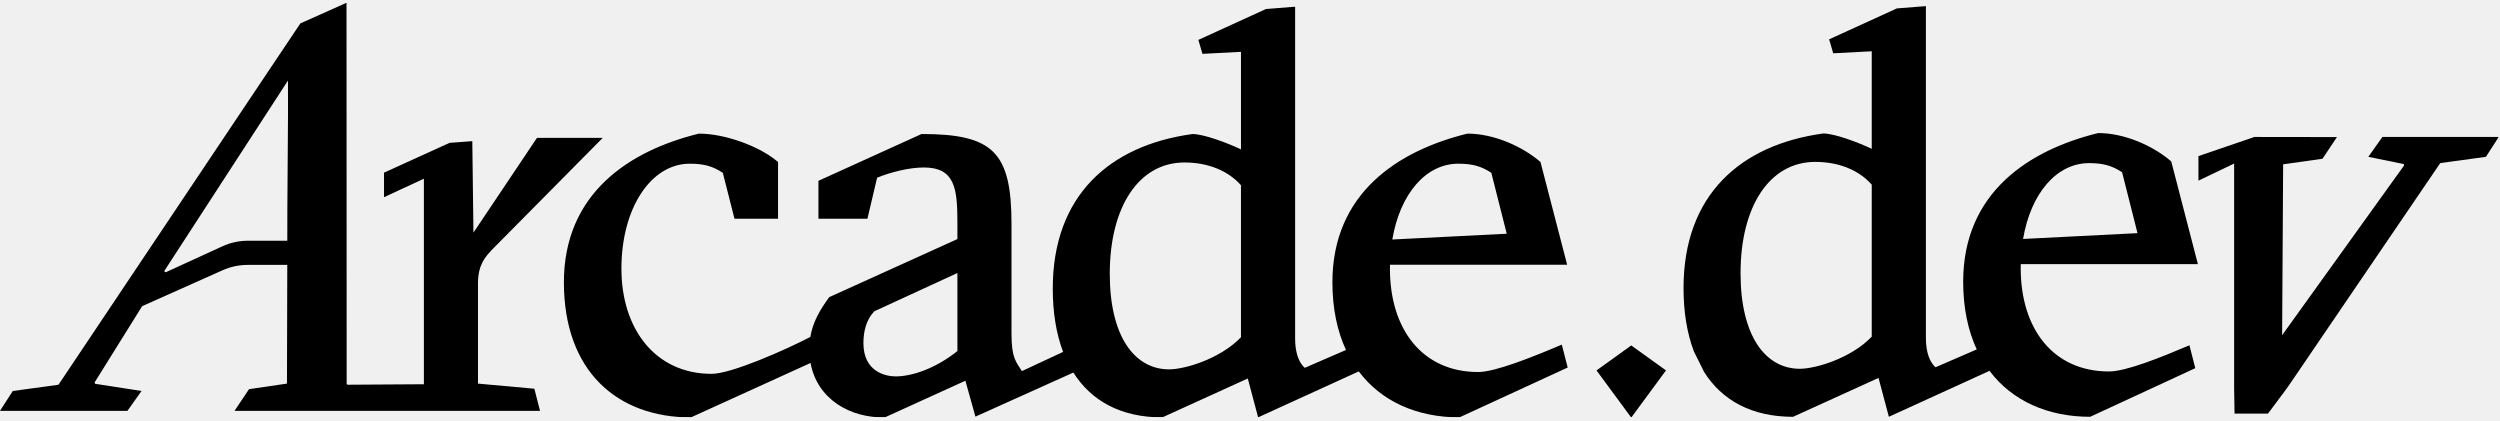
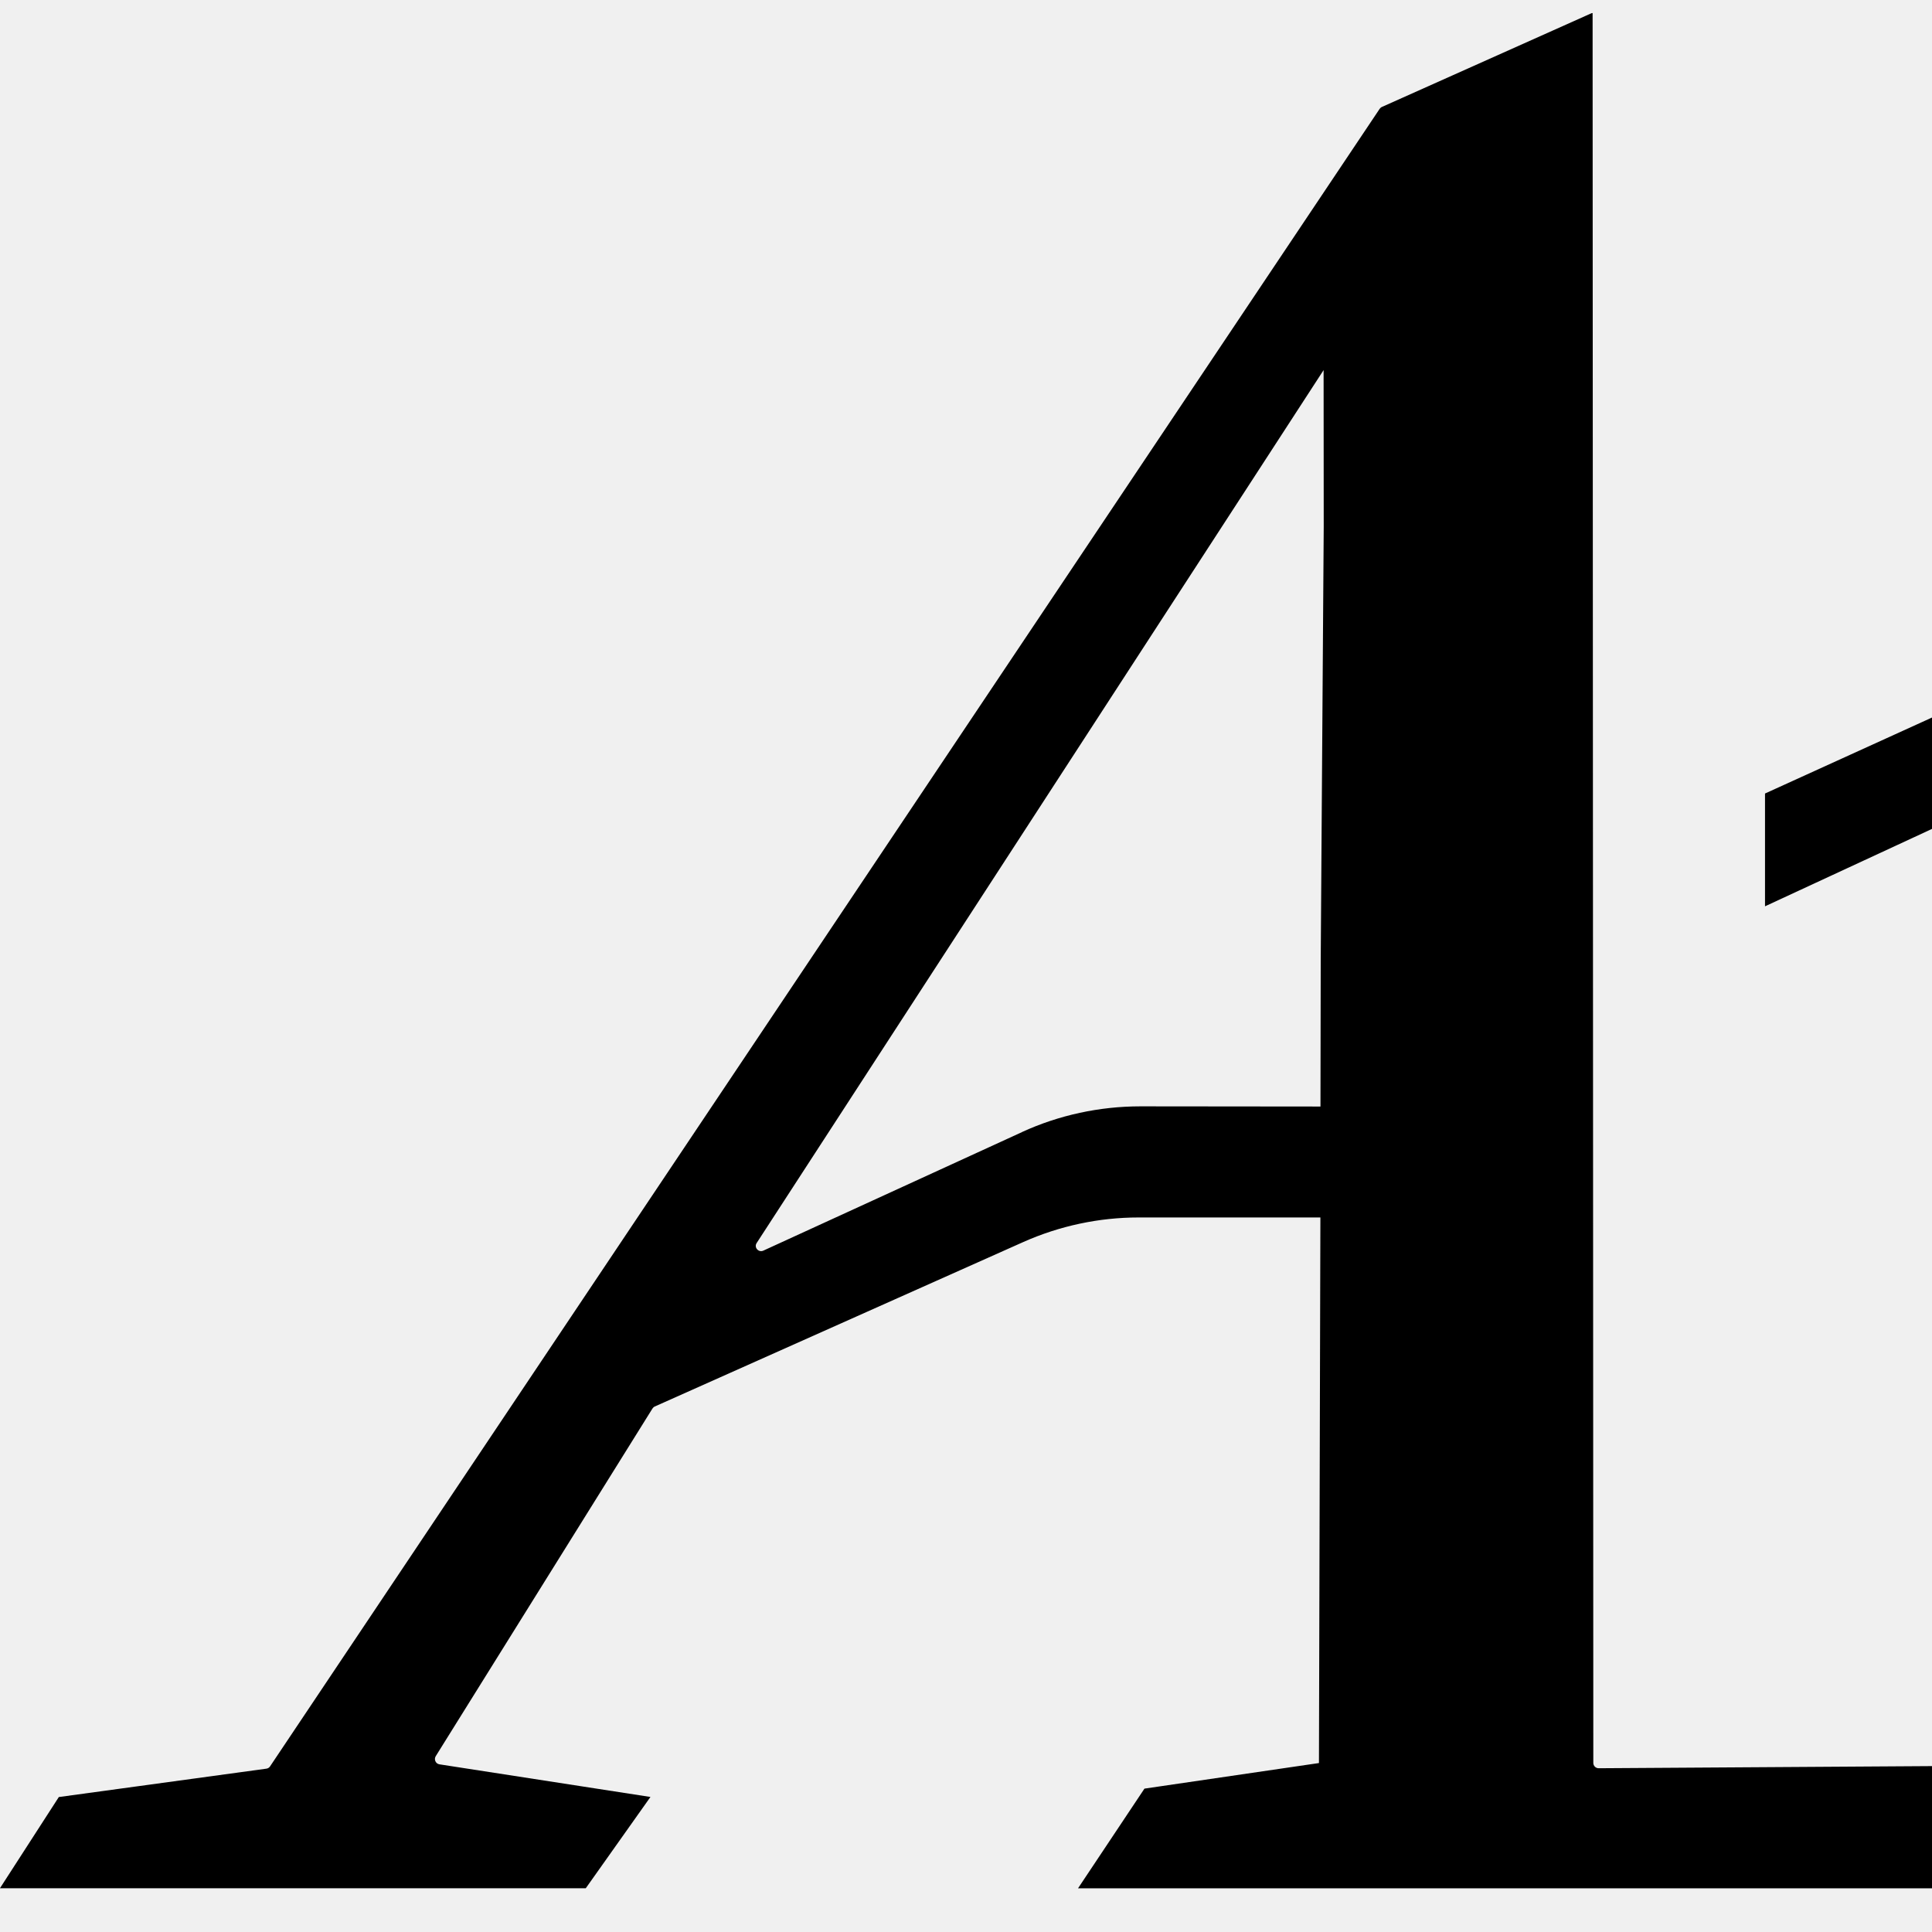
- <svg xmlns="http://www.w3.org/2000/svg" fill="none" height="76" viewBox="0 0 452 76" width="452">
+ <svg xmlns="http://www.w3.org/2000/svg" fill="none" height="76" viewBox="0 0 76 76" width="76">
  <clipPath id="a">
    <path d="m0 .5h452v75h-452z" />
  </clipPath>
  <mask id="b" height="76" maskUnits="userSpaceOnUse" width="452" x="0" y="0">
    <path d="m451.771.5h-451.771v75h451.771z" fill="#fff" />
  </mask>
  <g clip-path="url(#a)">
    <g fill="#000" mask="url(#b)">
      <path d="m451.771 24.764-2.316 3.589-8.163 1.116c-.058.007-.111.04-.144.09l-27.436 40.299-.676.923-2.987 4.003h-6.043l-.065-3.918-.01-.895v-40.402l-6.452 3.09v-4.44l10.122-3.457 3.586.005 11.334.015-2.613 3.921-7.116 1.006s-.188 30.389-.183 30.89l22.022-30.645c.078-.125.002-.293-.146-.316l-6.291-1.284 2.545-3.592h21.035z" />
      <path d="m342.945 1.521-12.239 5.591.739 2.523 6.965-.364v17.634c-2.372-1.129-6.704-2.774-8.764-2.774-15.055 2.057-25.263 11.192-25.263 27.941 0 4.329.628 8.18 1.869 11.451l1.849 3.732c3.257 5.152 8.636 8.104 16.083 8.104l15.454-7.033 1.87 7.028 18.195-8.308c4.101 5.446 10.55 8.31 18.203 8.31l19.002-8.792-1.062-4.146v.007c-5.224 2.222-11.462 4.736-14.54 4.736-10.09 0-15.962-7.703-15.962-18.682 0-.241.005-.479.01-.72h32.027l-4.819-18.572c-3.191-2.769-8.372-5.13-13.214-5.13-12.562 3.08-24.406 10.773-24.406 26.884 0 4.741.877 8.827 2.455 12.233l-7.44 3.221s-1.754-1.174-1.754-5.283v-60.005zm34.755 27.973c2.679 0 4.224.512 5.973 1.643l2.788 11.017-20.688 1.048c1.4-8.283 6.088-13.708 11.927-13.708zm-39.29 31.377c-3.794 3.948-10.209 5.804-12.995 5.804-6.186 0-10.723-5.87-10.723-17.273 0-12.125 5.258-20.132 13.509-20.132 4.329 0 7.94 1.54 10.209 4.111v27.494z" />
      <path d="m294.928 75.499 6.281-8.528-6.281-4.515-6.279 4.515z" />
      <path d="m96.611 70.28-10.191-.923v-18.294c.038-1.788.347-3.717 2.357-5.719l-.007-.015 20.206-20.405h-11.892l-11.485 17.135-.206-16.538-4.121.306-11.841 5.388v4.437l7.208-3.341v37.159l-13.751.088c-.118 0-.211-.095-.211-.208l-.028-68.85-.296.133-7.992 3.574c-.035.015-.065.043-.088.073l-43.65 65.205c-.033.05-.086.083-.146.09l-8.163 1.116-2.317 3.589h23.045l2.545-3.592-8.301-1.284c-.148-.023-.224-.191-.146-.319l8.527-13.678c.023-.035.053-.063.093-.08l14.49-6.467c1.43-.637 2.977-.968 4.543-.968h7.148l-.007 2.491v.01l-.05 18.961-6.864 1.006-2.613 3.921h55.23zm-56.408-25.746-10.176 4.663c-.191.085-.377-.128-.261-.301l22.301-34.337.005 6.16-.118 17.027-.01 5.782-7.085-.007c-1.608 0-3.201.344-4.661 1.013z" />
      <path d="m282.37 62.308c-5.223 2.222-12.03 4.954-15.107 4.954-10.091 0-15.962-7.703-15.962-18.682 0-.241.005-.479.01-.72h32.027l-4.819-18.572c-3.191-2.769-8.372-5.13-13.214-5.13-12.562 3.08-24.406 10.774-24.406 26.885 0 4.741.877 8.827 2.455 12.233l-7.44 3.221s-1.754-1.174-1.754-5.283v-60.003l-5.258.411-12.239 5.591.739 2.523 6.965-.364v17.634c-2.372-1.129-6.704-2.774-8.764-2.774-15.055 2.057-25.263 11.192-25.263 27.941 0 4.33.628 8.18 1.869 11.451l-7.45 3.472c-1.03-1.643-1.879-2.323-1.879-6.735v-19.816c0-13.031-3.294-16.317-16.268-16.317l-18.638 8.463v6.86h8.856l1.749-7.422c2.264-.923 5.663-1.849 8.445-1.849 5.562 0 6.075 3.695 6.075 9.85v3.093l-23.168 10.495c-1.781 2.421-2.985 4.59-3.422 7.202-4.422 2.3-14.243 6.67-17.861 6.67-10.091 0-16.294-8.032-16.294-19.011s5.354-18.983 12.356-18.983c2.679 0 4.221.512 5.973 1.643l2.115 8.313h7.874v-10.262c-3.193-2.769-9.474-5.13-14.313-5.13-12.563 3.08-24.407 10.774-24.407 26.885s9.681 24.421 22.964 24.421l21.631-9.84c1.203 6.587 7.218 9.966 13.439 9.835l14.555-6.625 1.819 6.492 17.703-7.969c3.256 5.152 8.636 8.105 16.083 8.105l15.454-7.034 1.869 7.028 18.196-8.308c4.1 5.446 10.55 8.31 18.203 8.31l19.57-9.01-1.063-4.146v.007zm-18.713-32.712c2.678 0 4.224.512 5.972 1.643l2.789 11.017-20.688 1.048c1.4-8.283 6.088-13.708 11.927-13.708zm-90.558 33.873c-3.92 3.143-8.211 4.583-11.136 4.583-1.796 0-5.856-.785-5.856-6.018 0-2.155.515-4.207 1.957-5.747l15.035-6.926zm51.265-2.493c-3.794 3.948-10.208 5.804-12.995 5.804-6.185 0-10.723-5.87-10.723-17.273 0-12.125 5.259-20.132 13.51-20.132 4.329 0 7.939 1.54 10.208 4.111v27.494z" />
    </g>
  </g>
</svg>
